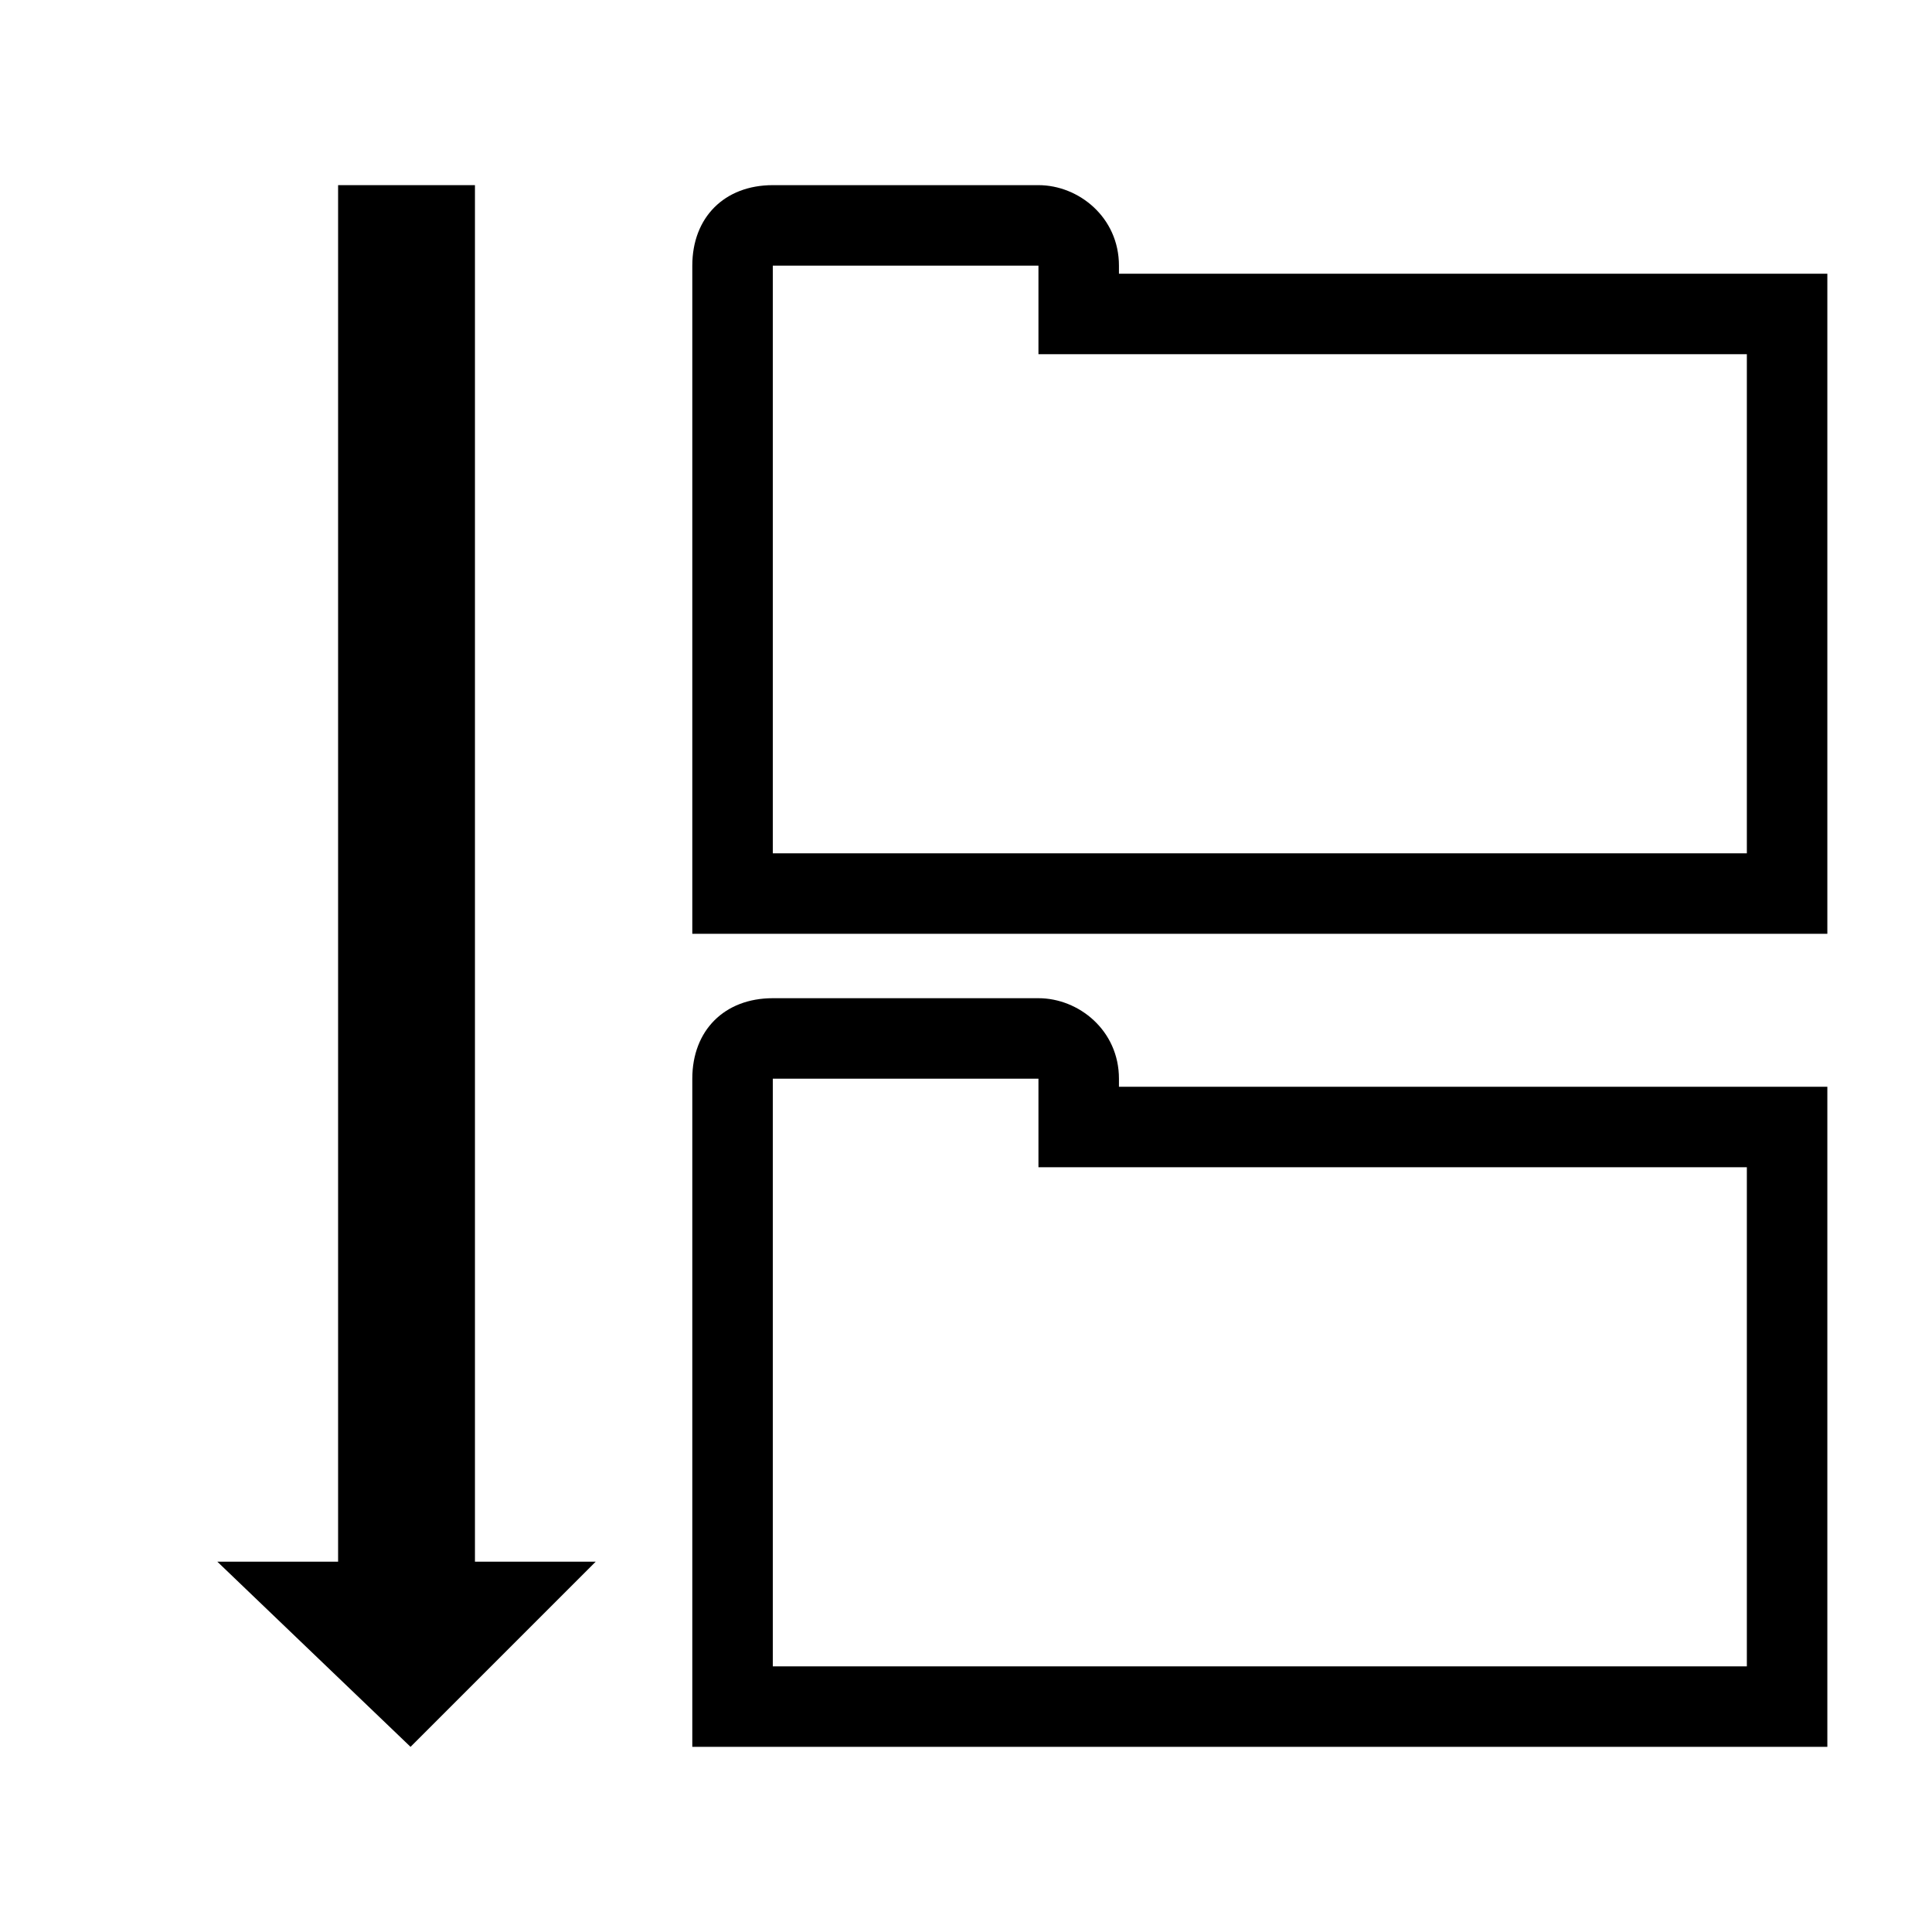
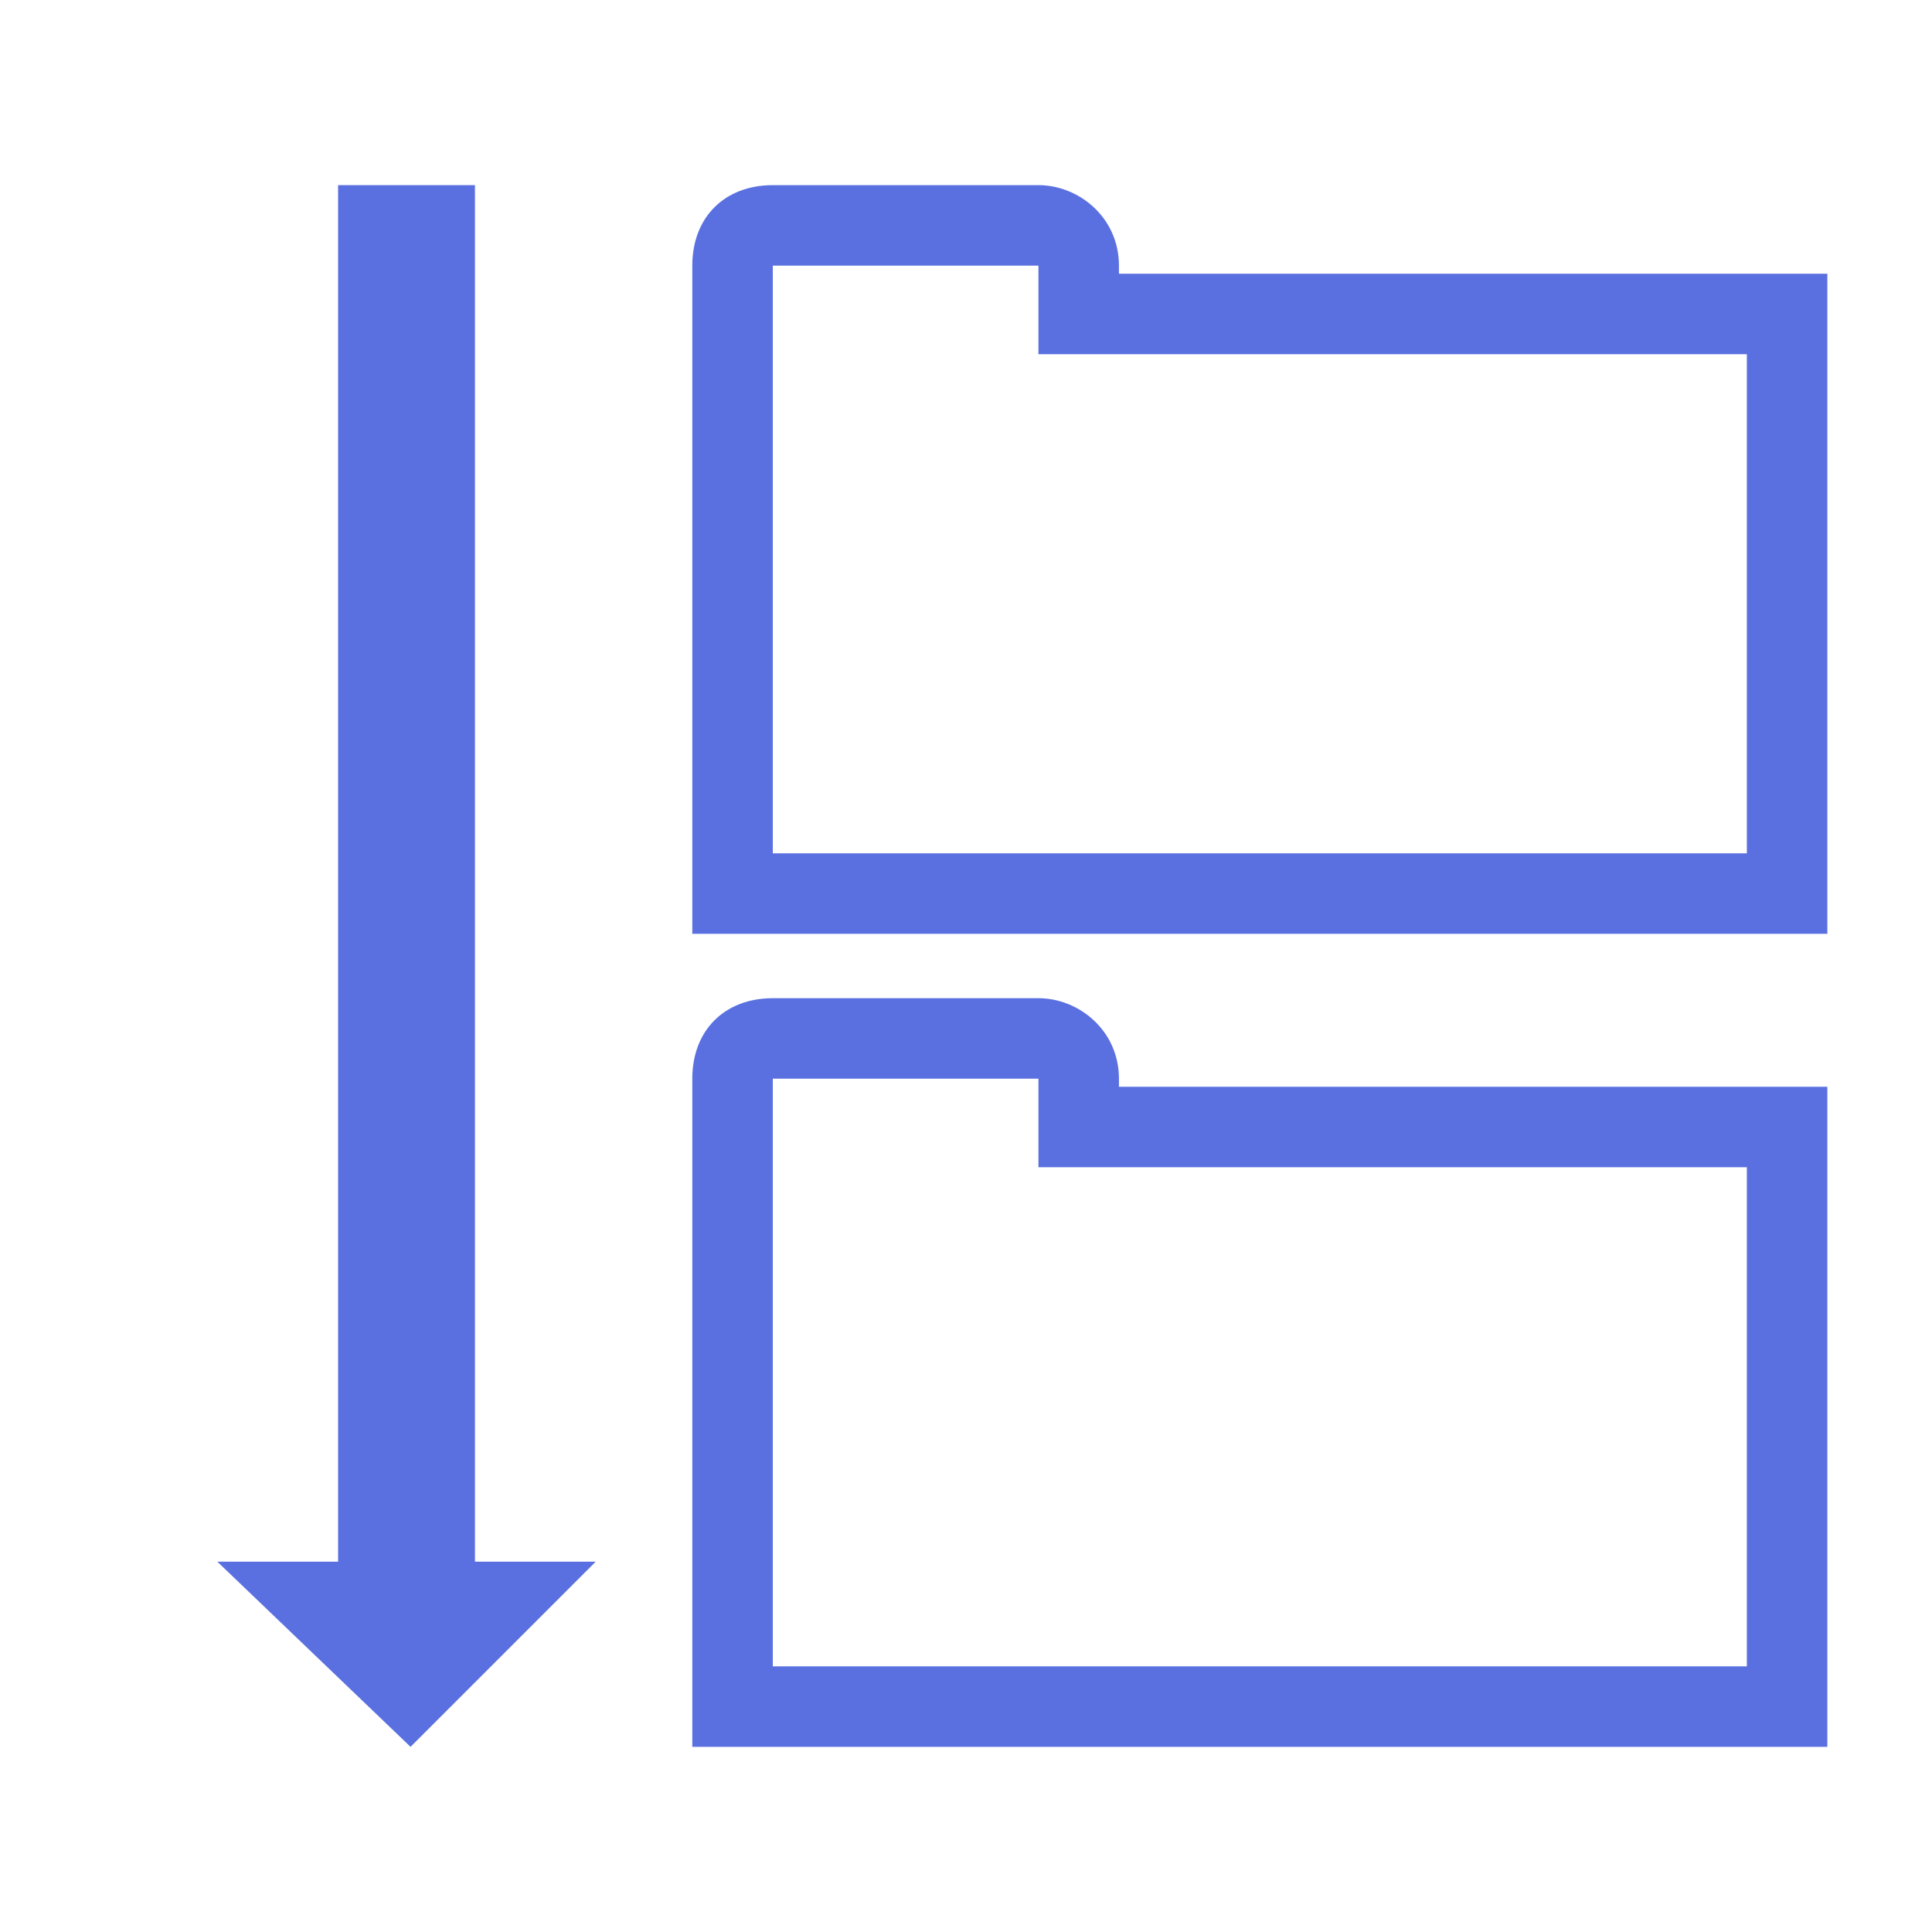
- <svg xmlns="http://www.w3.org/2000/svg" version="1.1" id="Layer_1" x="0px" y="0px" viewBox="0 0 24 24" style="enable-background:new 0 0 24 24;" xml:space="preserve">
+ <svg xmlns="http://www.w3.org/2000/svg" fill="#5a70e0" version="1.1" id="Layer_1" x="0px" y="0px" viewBox="0 0 24 24" style="enable-background:new 0 0 24 24;" xml:space="preserve">
  <style type="text/css">
	.st0{fill:none;}
</style>
  <path class="st0" d="M0,0h24v24H0V0z M0,0h24v24H0V0z M0.8,0.8h22.5v22.5H0.8V0.8z" />
  <g>
    <path d="M2.7,19.4h4.7l-2.3,2.3L2.7,19.4z" />
    <rect x="4.2" y="2.3" width="1.7" height="18" />
  </g>
  <g>
    <path d="M12.9,3.3L12.9,3.3v1.1h1h7.8v6.2H9.6v-6V3.4V3.3H12.9 M12.9,2.3H9.6c-0.6,0-1,0.4-1,1v0.1v1.2v7h14.1V3.4h-8.8V3.3   C13.9,2.7,13.4,2.3,12.9,2.3L12.9,2.3z" />
  </g>
  <g>
    <path d="M12.9,13.4L12.9,13.4v1.1h1h7.8v6.2H9.6v-6v-1.2v-0.1H12.9 M12.9,12.4H9.6c-0.6,0-1,0.4-1,1v0.1v1.2v7h14.1v-8.2h-8.8v-0.1   C13.9,12.8,13.4,12.4,12.9,12.4L12.9,12.4z" />
  </g>
</svg>
